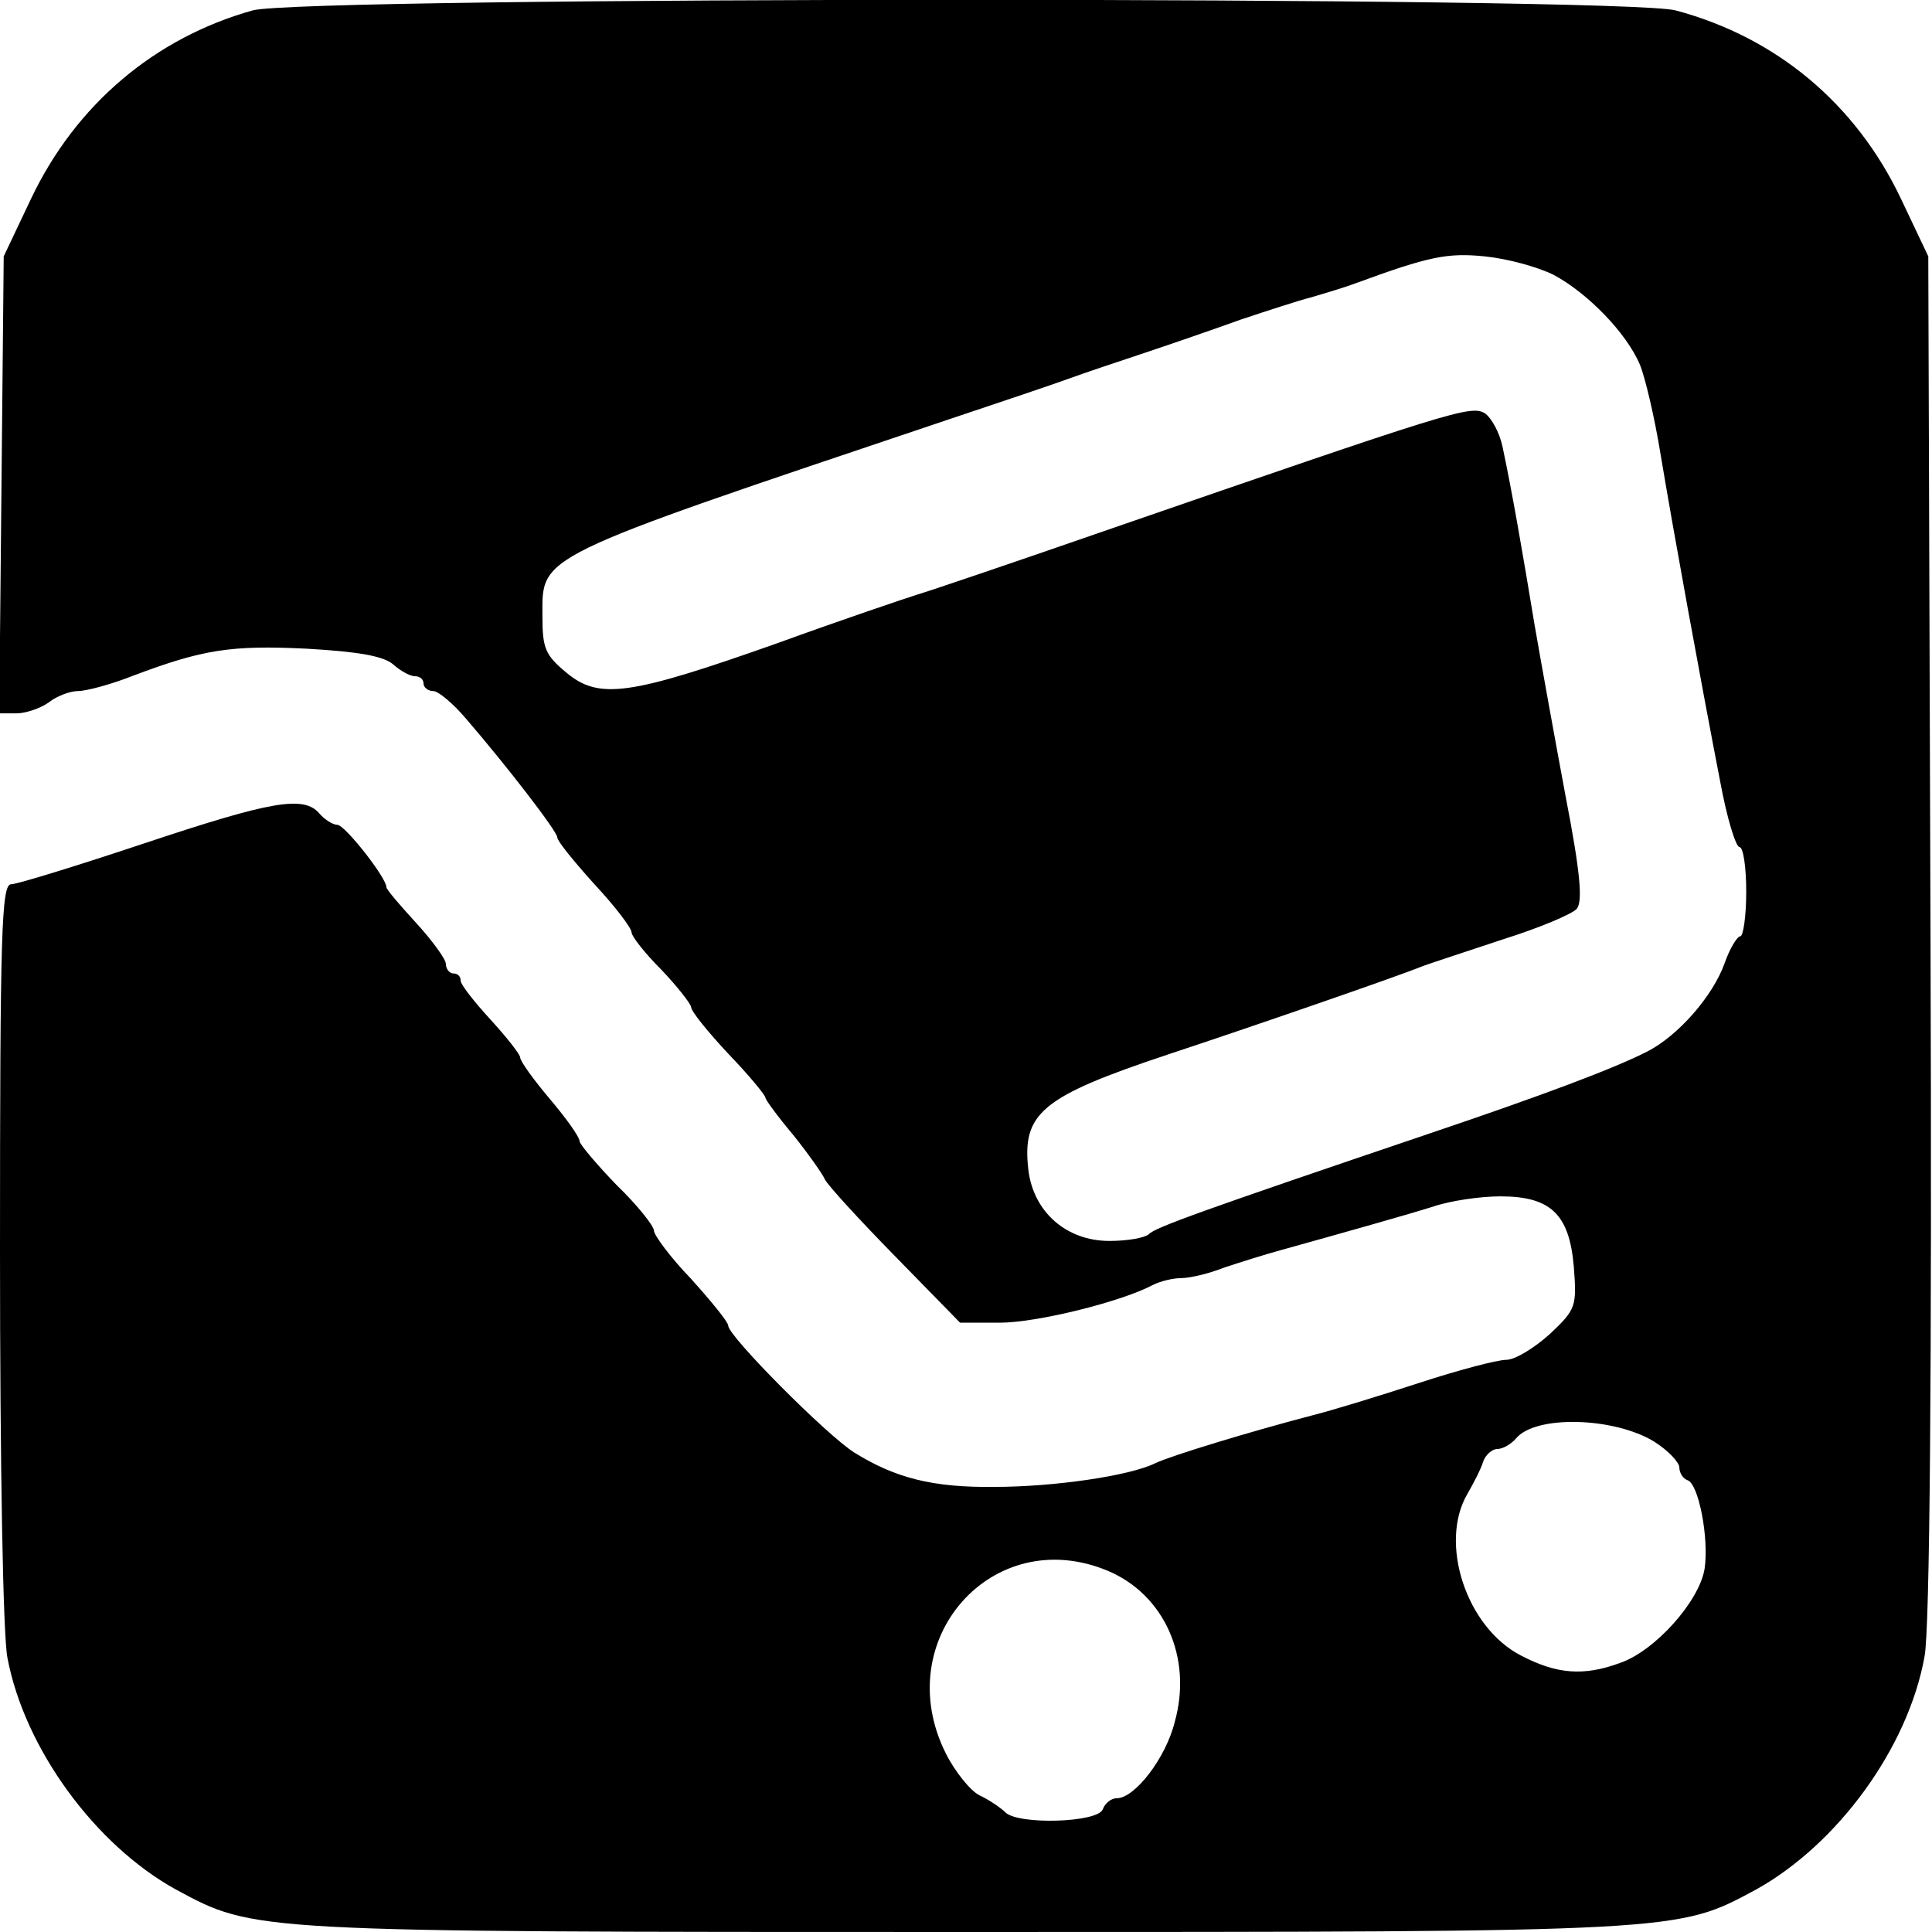
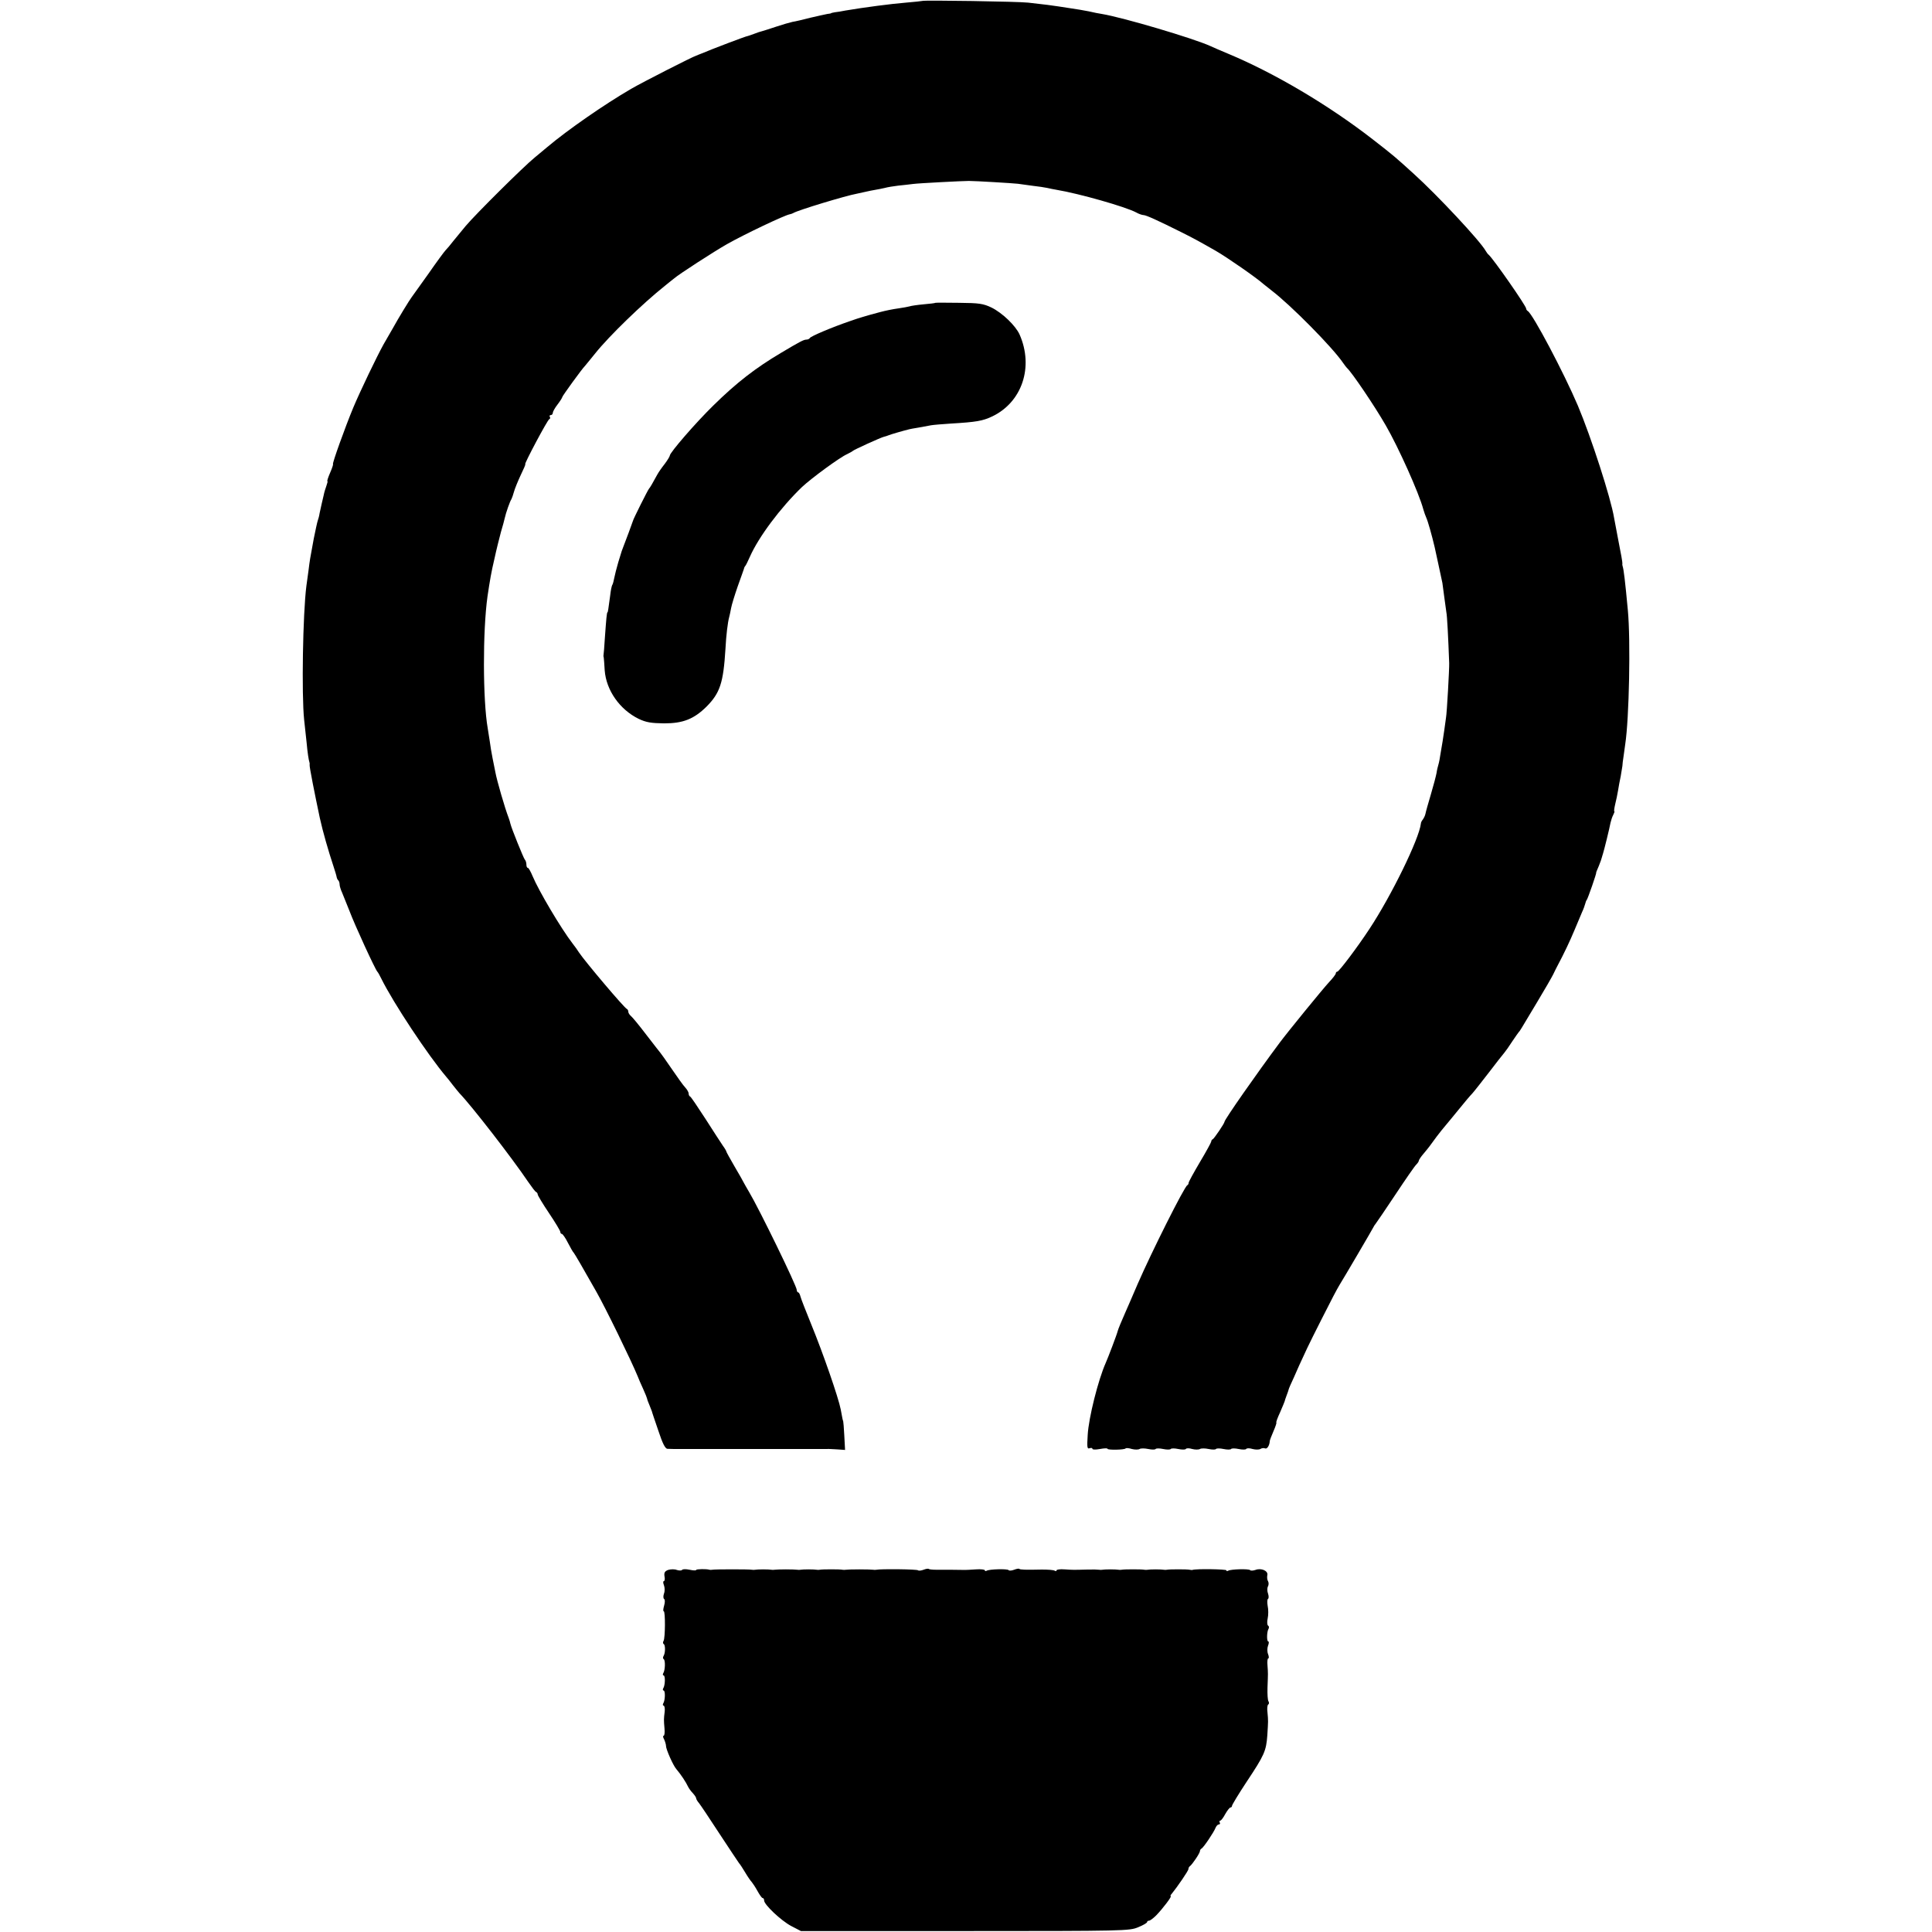
- <svg xmlns="http://www.w3.org/2000/svg" version="1.0" width="260pt" height="260pt" viewBox="0 0 260 260" preserveAspectRatio="xMidYMid meet">
-   <g transform="translate(0,260) scale(0.1,-0.1)" fill="#000000" stroke="none">
-     <path d="M340 2586 c-132 -37 -238 -127 -298 -253 l-37 -78 -3 -307 -3 -308 23 0 c13 0 33 7 44 15 10 8 28 15 39 15 11 0 45 9 75 21 93 35 131 41 233 36 70 -4 103 -10 116 -21 10 -9 23 -16 29 -16 7 0 12 -4 12 -10 0 -5 6 -10 13 -10 7 0 27 -17 44 -37 56 -65 123 -152 123 -160 0 -5 23 -33 50 -63 28 -30 50 -59 50 -65 0 -5 18 -28 40 -50 21 -22 39 -45 40 -50 0 -6 23 -34 50 -63 28 -29 50 -56 50 -59 0 -3 17 -26 38 -51 20 -25 39 -52 42 -59 3 -7 45 -53 94 -103 l88 -90 54 0 c49 0 163 28 206 51 10 5 27 9 38 9 11 0 37 6 57 14 21 7 56 18 78 24 79 22 161 45 203 58 23 8 64 14 91 14 68 0 93 -24 99 -95 4 -53 3 -57 -32 -90 -21 -19 -47 -35 -59 -35 -12 0 -65 -14 -117 -31 -52 -17 -117 -37 -145 -44 -84 -22 -189 -54 -210 -64 -34 -17 -136 -32 -217 -32 -83 -1 -133 12 -188 46 -38 24 -170 157 -170 171 0 5 -23 33 -50 63 -28 29 -50 59 -50 65 0 6 -22 34 -50 61 -27 28 -49 54 -50 59 0 6 -18 31 -40 57 -22 26 -40 51 -40 56 0 4 -18 27 -40 51 -22 24 -40 47 -40 52 0 6 -4 10 -10 10 -5 0 -10 6 -10 13 0 6 -18 31 -40 55 -22 24 -40 45 -40 48 0 13 -56 84 -66 84 -6 0 -17 7 -24 15 -21 25 -65 17 -236 -40 -90 -30 -171 -55 -179 -55 -13 0 -15 -63 -15 -494 0 -288 4 -516 10 -547 23 -122 118 -252 227 -312 106 -57 98 -57 1063 -57 965 0 957 0 1063 57 110 61 205 191 227 314 7 37 10 377 8 970 l-3 914 -37 78 c-61 128 -168 217 -303 253 -71 19 -1847 19 -1915 0z m1751 -356 c45 -24 98 -78 116 -121 7 -17 20 -72 28 -122 17 -102 54 -305 80 -439 9 -49 21 -88 26 -88 5 0 9 -27 9 -60 0 -33 -4 -60 -8 -60 -4 0 -14 -16 -21 -36 -16 -45 -63 -98 -104 -119 -45 -23 -141 -59 -292 -110 -307 -104 -371 -127 -379 -136 -6 -5 -29 -9 -53 -9 -58 0 -102 39 -109 95 -9 77 17 99 188 156 103 34 312 106 343 119 11 4 60 20 108 36 48 15 93 34 99 41 8 10 5 48 -15 151 -14 75 -33 180 -42 232 -16 97 -30 178 -43 239 -4 19 -15 39 -24 45 -19 11 -44 3 -513 -159 -121 -42 -233 -80 -250 -85 -16 -5 -102 -34 -190 -66 -198 -70 -239 -76 -283 -39 -28 23 -32 33 -32 74 0 85 -17 77 545 266 72 24 146 49 165 56 19 7 64 22 100 34 36 12 94 32 130 45 36 12 79 26 95 30 17 5 44 13 60 19 98 36 123 41 173 36 30 -3 71 -14 93 -25z m135 -1570 c19 -12 34 -28 34 -35 0 -7 5 -15 11 -17 15 -5 29 -78 23 -119 -7 -44 -67 -111 -114 -127 -49 -18 -85 -15 -133 10 -74 38 -111 152 -72 218 8 14 18 33 21 43 3 9 12 17 19 17 7 0 18 6 25 14 26 32 132 29 186 -4z m-735 -174 c76 -32 114 -117 90 -203 -12 -49 -54 -103 -78 -103 -8 0 -16 -7 -19 -15 -7 -18 -114 -21 -131 -4 -6 6 -22 17 -35 23 -12 6 -33 32 -45 56 -77 153 63 311 218 246z" />
+ <svg xmlns="http://www.w3.org/2000/svg" version="1.0" width="1024pt" height="1024pt" viewBox="0 0 1024 1024" preserveAspectRatio="xMidYMid meet">
+   <g transform="translate(0,1024) scale(0.1,-0.1)" fill="#000000" stroke="none">
+     <path d="M4888 10235 c-2 -1 -41 -5 -87 -9 -75 -6 -221 -25 -321 -42 -19 -4 -44 -8 -55 -9 -11 -2 -20 -4 -20 -5 0 -1 -9 -3 -20 -4 -11 -2 -51 -11 -90 -20 -38 -10 -81 -20 -95 -22 -14 -3 -52 -14 -85 -25 -33 -11 -67 -22 -75 -24 -8 -2 -28 -8 -45 -15 -16 -6 -31 -11 -32 -11 -5 1 -192 -70 -243 -92 -14 -5 -27 -11 -30 -12 -16 -4 -287 -142 -345 -176 -141 -82 -336 -217 -445 -309 -10 -8 -39 -33 -66 -55 -57 -46 -313 -300 -366 -363 -20 -24 -49 -59 -65 -79 -15 -20 -34 -42 -41 -49 -7 -7 -49 -64 -92 -126 -44 -62 -84 -117 -88 -123 -11 -14 -71 -112 -100 -165 -14 -25 -36 -63 -49 -85 -36 -65 -122 -244 -160 -334 -43 -103 -114 -301 -108 -301 2 0 -4 -20 -15 -45 -11 -25 -17 -45 -15 -45 3 0 0 -11 -5 -25 -5 -14 -12 -36 -14 -48 -3 -12 -8 -33 -11 -47 -3 -14 -8 -36 -11 -50 -2 -14 -7 -32 -10 -40 -3 -8 -12 -51 -21 -95 -20 -108 -21 -113 -28 -170 -4 -27 -9 -63 -11 -80 -19 -147 -26 -577 -12 -710 4 -33 9 -87 13 -120 5 -56 11 -93 15 -105 1 -3 2 -9 1 -13 -2 -9 28 -159 54 -282 16 -73 46 -177 72 -255 8 -25 16 -50 17 -57 1 -7 5 -16 9 -19 4 -4 7 -14 7 -22 0 -8 6 -28 14 -45 7 -18 24 -59 37 -92 30 -80 138 -314 149 -325 3 -3 12 -18 20 -35 65 -132 250 -410 345 -522 6 -6 21 -26 35 -44 14 -18 30 -37 35 -43 63 -65 278 -342 365 -471 19 -27 37 -52 42 -53 4 -2 8 -8 8 -13 0 -5 27 -50 60 -99 33 -49 60 -94 60 -100 0 -5 3 -10 8 -10 4 0 19 -21 32 -47 14 -27 27 -50 31 -53 4 -4 49 -81 119 -205 47 -82 187 -369 220 -450 4 -11 17 -41 29 -67 12 -26 21 -50 21 -52 0 -3 5 -17 12 -33 6 -15 12 -30 13 -33 0 -3 16 -49 34 -102 23 -70 37 -97 49 -97 17 -1 39 -1 67 -1 8 0 22 0 30 0 8 0 22 0 30 0 8 0 22 0 30 0 8 0 22 0 30 0 8 0 22 0 30 0 8 0 22 0 30 0 8 0 22 0 30 0 8 0 22 0 30 0 8 0 22 0 30 0 8 0 22 0 30 0 8 0 22 0 30 0 8 0 22 0 30 0 8 0 22 0 30 0 8 0 22 0 30 0 8 0 22 0 30 0 8 0 22 0 30 0 8 0 22 0 30 0 8 0 22 0 30 0 8 0 22 0 30 0 8 0 22 0 30 0 8 0 22 0 30 0 8 0 22 0 30 0 8 0 22 0 30 0 8 0 22 0 30 0 8 0 22 0 30 0 8 0 21 0 28 0 6 1 31 -1 54 -2 l42 -3 -4 75 c-2 41 -5 76 -6 78 -2 3 -4 12 -13 62 -12 62 -94 299 -156 450 -28 69 -54 135 -57 147 -3 13 -9 23 -12 23 -4 0 -8 6 -8 13 0 21 -200 431 -252 518 -11 19 -24 41 -28 49 -4 8 -26 48 -50 88 -24 41 -43 76 -43 78 0 3 -8 17 -19 32 -10 15 -52 79 -92 142 -41 63 -77 117 -81 118 -5 2 -8 9 -8 16 0 7 -8 21 -18 32 -10 10 -42 55 -72 99 -30 44 -57 82 -60 85 -3 3 -36 46 -74 95 -38 50 -75 95 -83 101 -7 6 -13 16 -13 22 0 6 -3 12 -7 14 -14 5 -223 253 -253 298 -8 13 -24 35 -35 49 -61 79 -180 280 -212 357 -10 24 -21 44 -25 44 -5 0 -8 8 -8 18 0 10 -4 22 -9 27 -7 9 -70 164 -76 190 -1 6 -5 19 -9 30 -21 54 -63 201 -70 240 -3 17 -10 50 -15 75 -5 25 -12 65 -15 90 -4 25 -9 56 -11 70 -26 149 -27 515 -1 700 13 86 19 124 37 200 10 47 26 110 34 140 9 30 18 63 20 73 6 28 28 91 36 102 3 6 9 23 13 38 4 15 20 55 35 87 16 33 28 60 25 60 -7 0 118 235 127 238 5 2 7 8 3 13 -3 5 0 9 5 9 6 0 11 5 11 12 0 6 11 26 25 44 14 18 25 36 25 39 0 6 107 153 120 165 3 3 27 33 54 66 74 93 253 266 370 359 21 17 43 35 50 40 22 20 212 143 281 182 96 54 303 152 330 157 6 1 15 4 20 7 24 15 279 92 335 102 14 3 36 8 50 11 14 3 36 8 50 10 14 2 36 7 50 10 14 4 45 9 70 12 25 2 61 7 80 9 29 4 263 16 295 16 35 0 235 -12 260 -15 17 -2 53 -7 80 -11 28 -3 61 -8 75 -11 14 -3 36 -8 50 -10 120 -20 366 -90 422 -120 14 -8 32 -14 39 -14 13 0 77 -29 199 -90 70 -35 97 -50 183 -99 61 -35 219 -145 253 -176 6 -5 26 -21 44 -35 100 -76 322 -300 379 -384 8 -12 17 -23 20 -26 25 -22 147 -202 206 -305 66 -114 176 -358 199 -445 4 -14 11 -34 16 -45 8 -17 29 -91 44 -155 4 -16 35 -163 41 -190 1 -8 6 -42 10 -75 4 -32 9 -68 11 -80 4 -16 10 -134 15 -270 1 -27 -12 -264 -17 -290 -2 -16 -6 -46 -9 -65 -3 -19 -7 -46 -9 -60 -2 -14 -7 -43 -11 -65 -3 -22 -8 -48 -11 -57 -3 -10 -8 -30 -10 -45 -3 -16 -16 -66 -30 -113 -14 -47 -27 -93 -29 -104 -2 -10 -9 -23 -14 -30 -5 -6 -10 -15 -10 -21 -9 -81 -156 -382 -273 -559 -63 -96 -161 -226 -170 -226 -4 0 -8 -4 -8 -9 0 -5 -16 -26 -36 -47 -35 -38 -217 -261 -261 -320 -120 -161 -293 -408 -293 -420 0 -8 -55 -89 -62 -92 -5 -2 -8 -7 -8 -12 0 -4 -27 -54 -60 -109 -33 -56 -60 -105 -60 -110 0 -5 -3 -11 -7 -13 -15 -6 -189 -353 -263 -523 -28 -66 -58 -134 -65 -150 -19 -43 -38 -88 -41 -100 -3 -15 -53 -146 -64 -170 -39 -88 -90 -289 -95 -381 -4 -65 -3 -75 10 -70 8 3 15 2 15 -3 0 -5 18 -5 40 -1 22 4 40 5 40 1 0 -7 89 -6 96 2 3 3 18 2 33 -3 16 -4 34 -4 41 0 6 4 27 4 46 0 19 -4 36 -4 39 0 3 4 21 4 40 0 19 -4 37 -4 40 0 3 4 21 4 40 0 19 -4 37 -4 40 0 3 5 18 5 34 0 15 -4 34 -4 41 0 6 4 27 4 46 0 19 -4 36 -4 39 0 3 4 21 4 40 0 19 -4 37 -4 40 0 3 4 21 4 40 0 19 -4 37 -4 40 0 3 5 18 5 34 0 15 -4 34 -4 41 0 7 5 19 6 26 3 10 -4 23 16 24 39 0 4 9 28 20 53 11 25 17 45 15 45 -3 0 6 25 20 55 13 31 24 56 24 58 0 1 4 15 10 30 6 16 11 30 11 32 0 3 13 33 29 67 15 35 38 86 51 113 19 43 63 132 157 315 13 25 28 52 33 60 22 35 175 296 179 305 2 5 8 14 13 20 4 5 52 75 105 155 53 80 102 151 110 158 7 7 13 16 13 20 0 4 11 21 25 37 30 36 32 39 69 90 17 22 38 49 48 60 9 11 41 49 70 85 29 36 61 74 72 85 10 11 49 61 87 110 38 50 75 97 82 105 7 8 26 35 42 60 17 25 32 47 35 50 6 6 3 1 98 160 38 63 76 129 84 145 8 17 19 39 25 50 31 58 64 127 88 185 15 36 33 79 40 95 8 17 15 37 17 45 2 8 5 17 8 20 5 5 54 145 50 145 -1 0 6 16 14 35 8 19 15 40 16 45 2 6 4 15 6 20 6 18 36 140 40 164 3 13 9 32 15 43 5 10 8 18 5 18 -2 0 0 17 5 38 5 20 12 53 15 72 3 19 9 53 14 75 4 22 8 47 9 55 0 8 3 31 6 50 3 19 7 49 9 65 21 137 29 551 14 710 -15 160 -22 218 -28 235 -1 3 -2 9 -1 13 1 5 -8 56 -20 115 -11 59 -22 116 -24 127 -17 105 -122 429 -192 595 -75 176 -238 484 -265 501 -5 3 -9 9 -9 13 2 12 -176 267 -199 286 -4 3 -11 12 -16 21 -29 52 -256 295 -380 407 -100 91 -106 96 -219 184 -236 183 -521 351 -765 453 -36 15 -78 33 -95 41 -90 41 -465 152 -575 170 -14 2 -45 8 -70 14 -25 5 -67 12 -95 16 -27 4 -57 9 -65 10 -16 3 -86 12 -160 20 -48 6 -557 14 -562 9z" />
+     <path d="M4958 8635 c-2 -2 -30 -5 -63 -8 -33 -3 -67 -8 -75 -11 -8 -2 -33 -7 -55 -10 -36 -5 -69 -12 -100 -20 -82 -22 -109 -30 -160 -48 -94 -32 -210 -81 -213 -90 -2 -4 -10 -8 -18 -8 -14 0 -35 -11 -134 -70 -135 -80 -236 -158 -360 -280 -91 -89 -230 -249 -230 -265 0 -4 -12 -24 -27 -44 -16 -20 -33 -45 -39 -56 -26 -48 -39 -70 -44 -75 -6 -6 -84 -162 -85 -170 -1 -5 -42 -115 -52 -140 -7 -18 -5 -11 -26 -80 -9 -30 -18 -67 -21 -82 -3 -15 -7 -32 -10 -37 -4 -5 -9 -31 -12 -58 -10 -75 -12 -88 -14 -88 -4 0 -7 -38 -14 -135 -3 -47 -6 -87 -7 -90 -1 -3 -1 -9 1 -15 1 -5 3 -36 5 -68 8 -106 80 -208 180 -257 40 -19 66 -23 135 -24 101 0 158 23 225 89 71 72 89 125 100 305 4 75 12 141 20 170 2 8 7 29 10 47 3 17 19 69 35 115 17 46 31 88 33 93 1 6 4 12 7 15 3 3 14 25 25 50 46 104 161 258 275 368 50 47 201 158 240 175 14 7 27 14 30 17 5 6 148 71 165 75 6 1 17 5 25 8 12 5 70 22 110 32 3 1 25 5 50 9 25 5 54 10 65 12 11 2 58 6 105 9 135 8 168 14 217 37 160 75 223 263 147 435 -21 47 -92 115 -149 143 -44 21 -66 24 -172 25 -68 1 -124 1 -125 0z" />
+     <path d="M3541 1919 c-18 -7 -22 -15 -19 -34 3 -14 1 -25 -3 -25 -5 0 -5 -10 0 -22 5 -13 5 -33 0 -45 -4 -12 -4 -25 1 -28 5 -3 5 -18 0 -35 -5 -17 -6 -30 -2 -30 9 0 8 -143 -1 -157 -4 -7 -4 -14 1 -17 9 -5 9 -47 -1 -63 -4 -7 -4 -14 1 -17 9 -6 8 -59 -3 -75 -3 -6 -2 -11 2 -11 10 0 9 -53 -2 -69 -3 -6 -2 -11 2 -11 10 0 9 -53 -2 -69 -3 -6 -2 -11 2 -11 5 0 8 -15 6 -32 -5 -40 -5 -43 -1 -90 2 -21 0 -38 -5 -38 -4 0 -3 -9 3 -19 5 -11 10 -27 10 -35 0 -18 38 -104 55 -123 24 -28 51 -69 62 -93 4 -8 15 -24 25 -34 10 -11 18 -23 18 -28 0 -4 7 -16 15 -25 8 -10 57 -83 109 -163 52 -80 99 -149 103 -155 5 -5 20 -28 33 -50 13 -22 29 -45 35 -51 5 -6 19 -27 30 -47 11 -20 23 -37 27 -37 5 0 8 -6 8 -13 0 -22 89 -106 143 -135 l52 -27 870 0 c848 0 871 1 917 20 27 11 48 23 48 28 0 4 5 7 10 7 6 0 23 13 38 28 35 36 85 102 77 102 -3 0 -1 6 5 12 30 37 90 124 89 132 0 5 3 12 8 15 13 10 53 69 53 80 0 5 4 11 8 13 10 4 66 87 75 111 4 9 11 17 17 17 6 0 8 5 5 10 -3 6 -2 10 2 10 5 0 17 16 27 35 11 19 23 35 28 35 4 0 8 4 8 9 0 5 35 63 78 128 93 140 103 162 109 245 5 79 5 76 1 121 -3 21 -1 40 4 43 5 3 5 11 1 17 -4 6 -6 38 -5 72 3 79 3 75 0 118 -2 20 0 37 4 37 4 0 4 10 -1 23 -5 12 -5 32 0 45 5 12 5 22 1 22 -9 0 -8 53 2 68 3 6 2 13 -3 16 -5 3 -6 21 -2 38 4 18 4 48 0 66 -3 18 -3 35 2 38 4 2 4 15 0 27 -5 13 -5 30 -1 38 5 8 5 21 1 28 -5 7 -6 22 -4 32 6 23 -32 40 -63 28 -12 -4 -25 -5 -28 -1 -8 8 -103 5 -116 -3 -6 -3 -10 -3 -10 2 0 6 -161 9 -180 2 -3 -1 -9 0 -15 1 -13 3 -107 3 -120 0 -5 -1 -13 -1 -17 0 -5 1 -24 2 -43 2 -19 0 -38 -1 -42 -2 -5 -1 -12 -1 -18 0 -13 3 -107 3 -120 0 -5 -1 -13 -1 -17 0 -5 1 -24 2 -43 2 -19 0 -38 -1 -42 -2 -5 -1 -12 -1 -18 0 -5 1 -34 2 -62 1 -76 -2 -74 -2 -121 1 -23 2 -42 -1 -42 -5 0 -5 -5 -5 -10 -2 -6 4 -36 6 -68 6 -88 -2 -116 -1 -120 4 -2 2 -14 0 -27 -5 -13 -5 -26 -6 -29 -2 -8 8 -103 5 -116 -3 -6 -3 -10 -3 -10 2 0 4 -21 7 -47 5 -27 -2 -52 -3 -58 -3 -19 1 -120 1 -154 1 -19 0 -36 2 -38 4 -3 3 -15 1 -28 -4 -13 -5 -26 -6 -29 -3 -5 6 -197 8 -221 3 -5 -1 -13 -1 -17 0 -5 1 -37 2 -73 2 -36 0 -68 -1 -72 -2 -5 -1 -12 -1 -18 0 -13 3 -107 3 -120 0 -5 -1 -13 -1 -17 0 -5 1 -24 2 -43 2 -19 0 -38 -1 -42 -2 -5 -1 -12 -1 -18 0 -5 1 -32 2 -60 2 -27 0 -54 -1 -60 -2 -5 -1 -13 -1 -17 0 -5 1 -24 2 -43 2 -19 0 -38 -1 -42 -2 -5 -1 -12 -1 -18 0 -13 3 -197 3 -210 0 -5 -1 -12 -1 -15 0 -14 5 -70 4 -70 -1 0 -4 -16 -3 -35 1 -19 4 -37 4 -40 -1 -3 -4 -16 -4 -28 0 -12 5 -33 4 -46 0z" />
  </g>
</svg>
